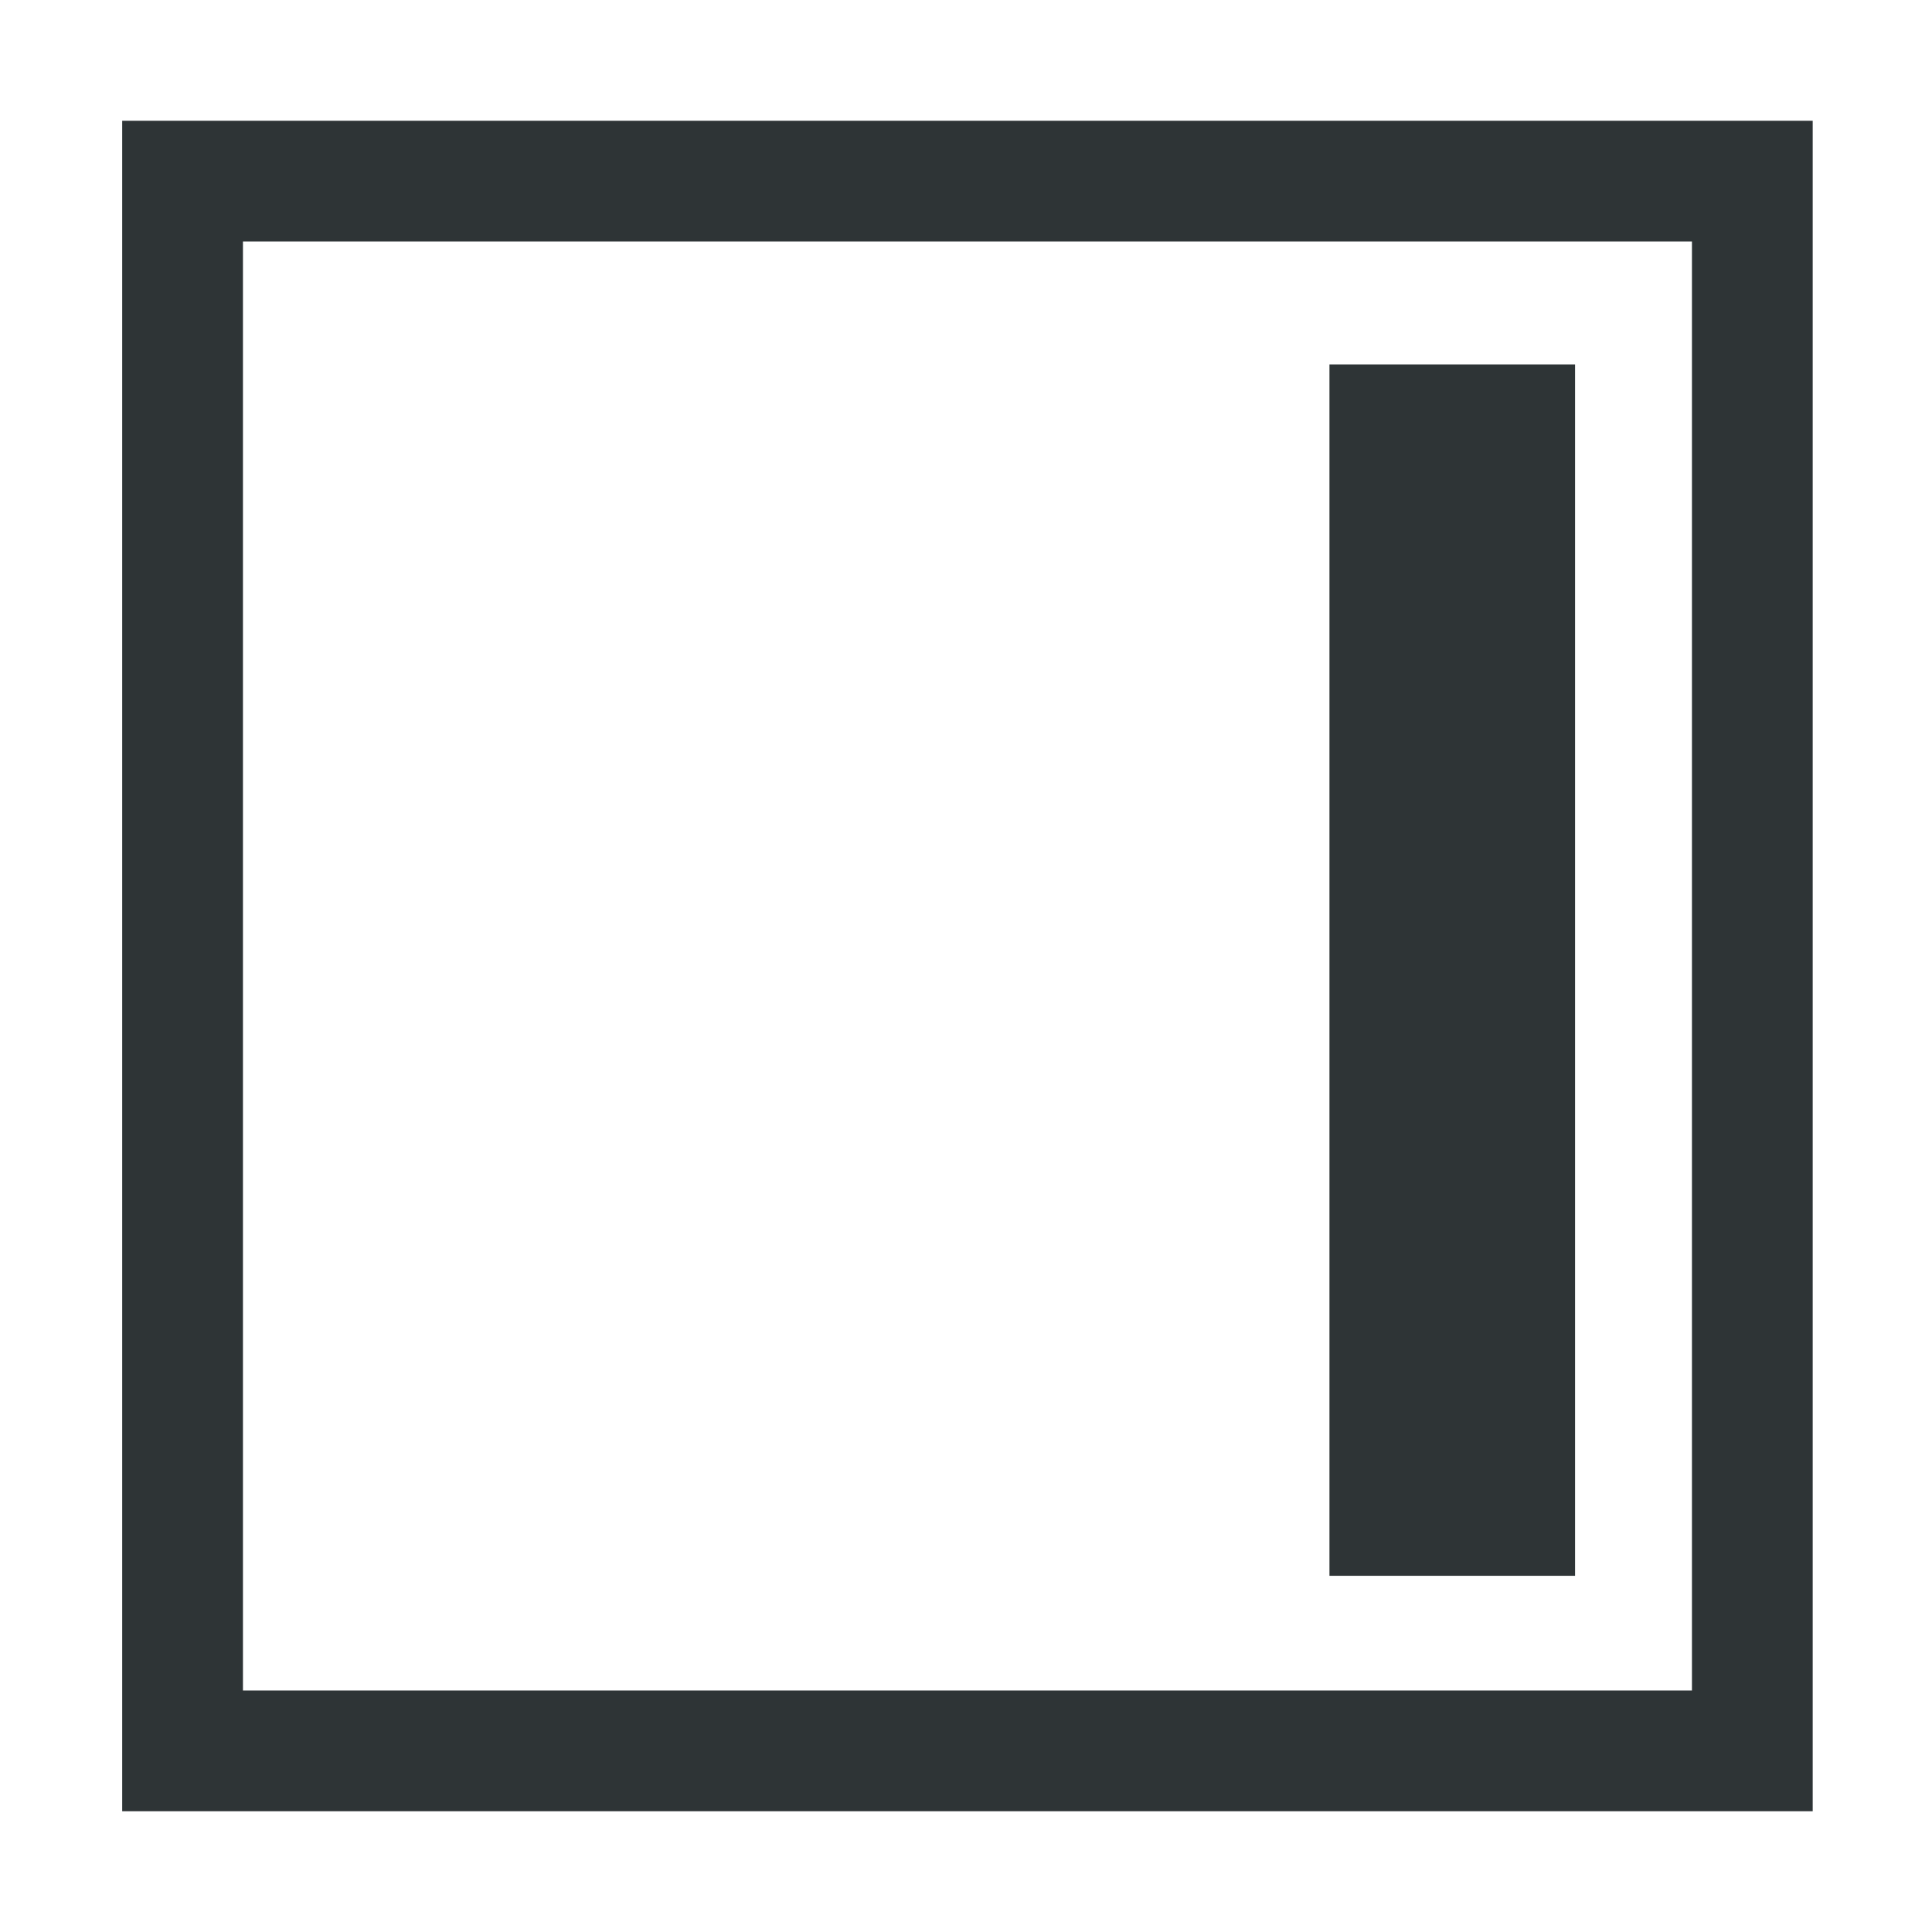
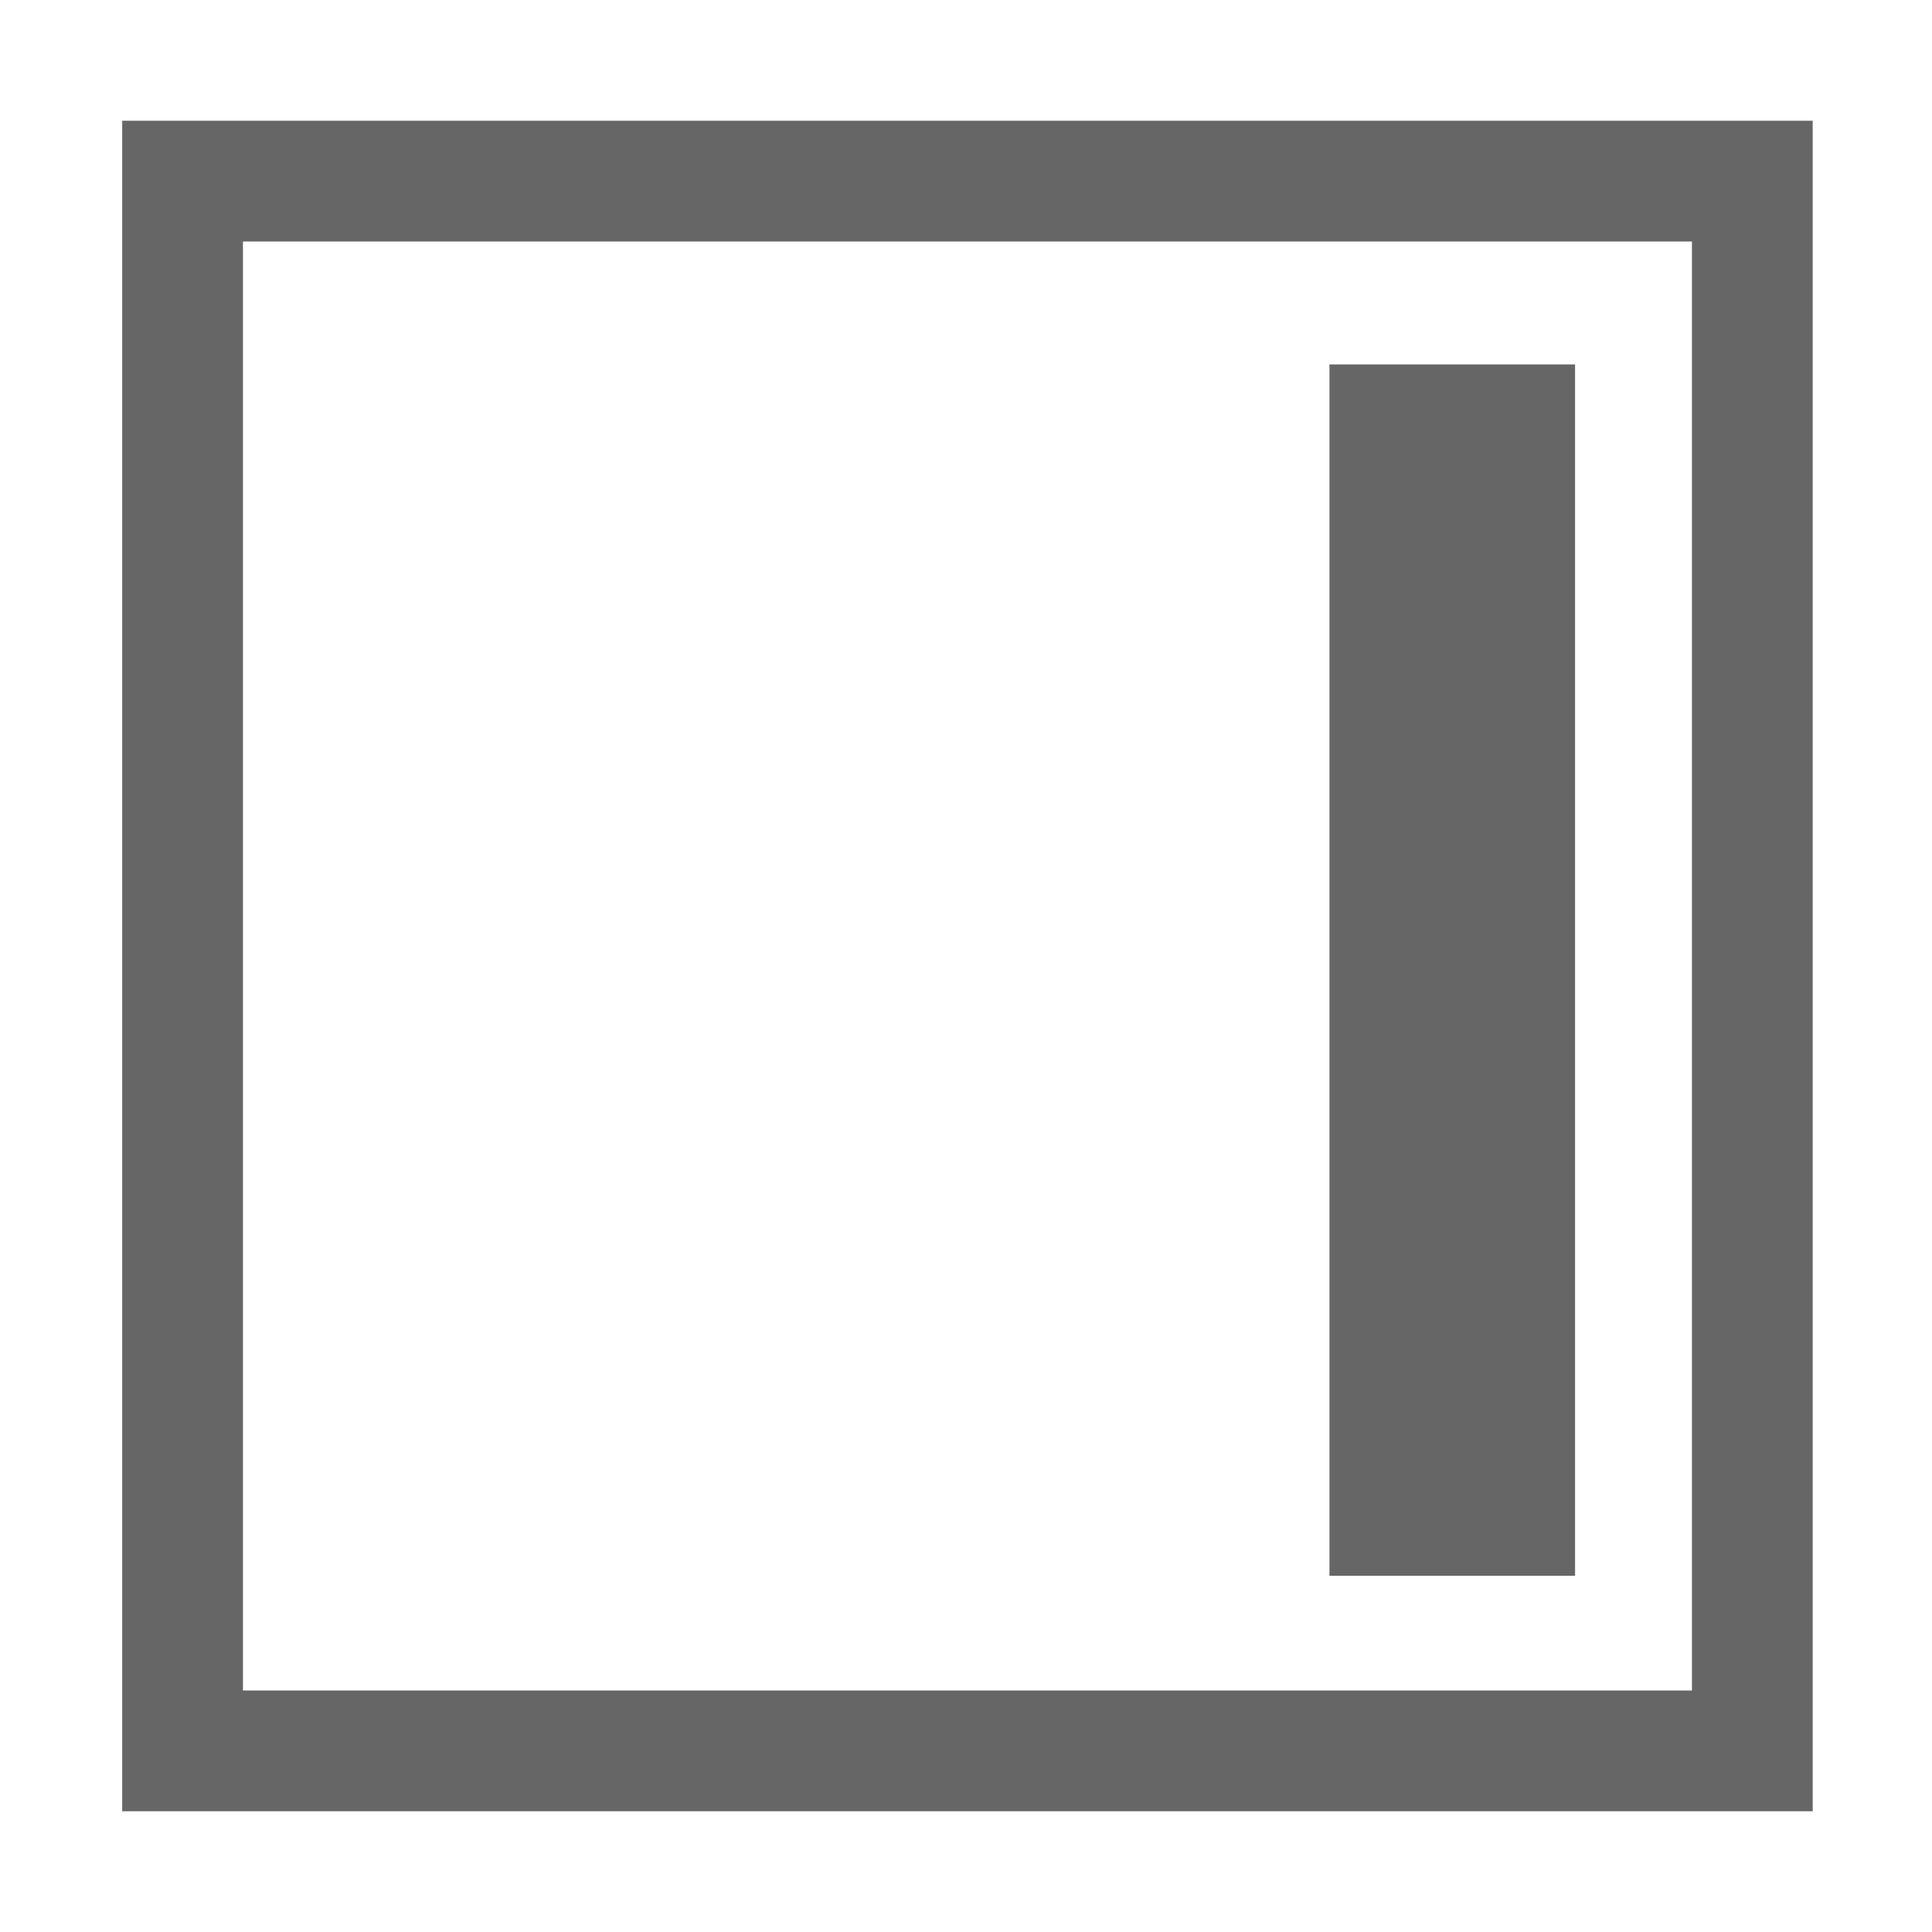
<svg xmlns="http://www.w3.org/2000/svg" width="16" height="16" version="1.1" id="svg59">
  <defs id="defs63" />
-   <g color="#000000" fill="#2e3436" id="g57" transform="rotate(180,8.012,8)">
+   <g color="#000000" fill="#666666" id="g57" transform="rotate(180,8.012,8)">
    <path d="m 15.012,1 h -14 v 14 h 14 z m -1,1 v 12 h -12 V 2 Z" style="line-height:normal;font-variant-ligatures:normal;font-variant-position:normal;font-variant-caps:normal;font-variant-numeric:normal;font-variant-alternates:normal;font-feature-settings:normal;text-indent:0;text-align:start;text-decoration-line:none;text-decoration-style:solid;text-decoration-color:#000000;text-transform:none;text-orientation:mixed;shape-padding:0;isolation:auto;mix-blend-mode:normal;marker:none" font-weight="400" font-family="sans-serif" white-space="normal" overflow="visible" id="path53" />
    <path d="M 5.014,2.95 V 12.982 H 2.98 V 2.95 Z" style="marker:none" overflow="visible" id="path55" />
  </g>
</svg>
